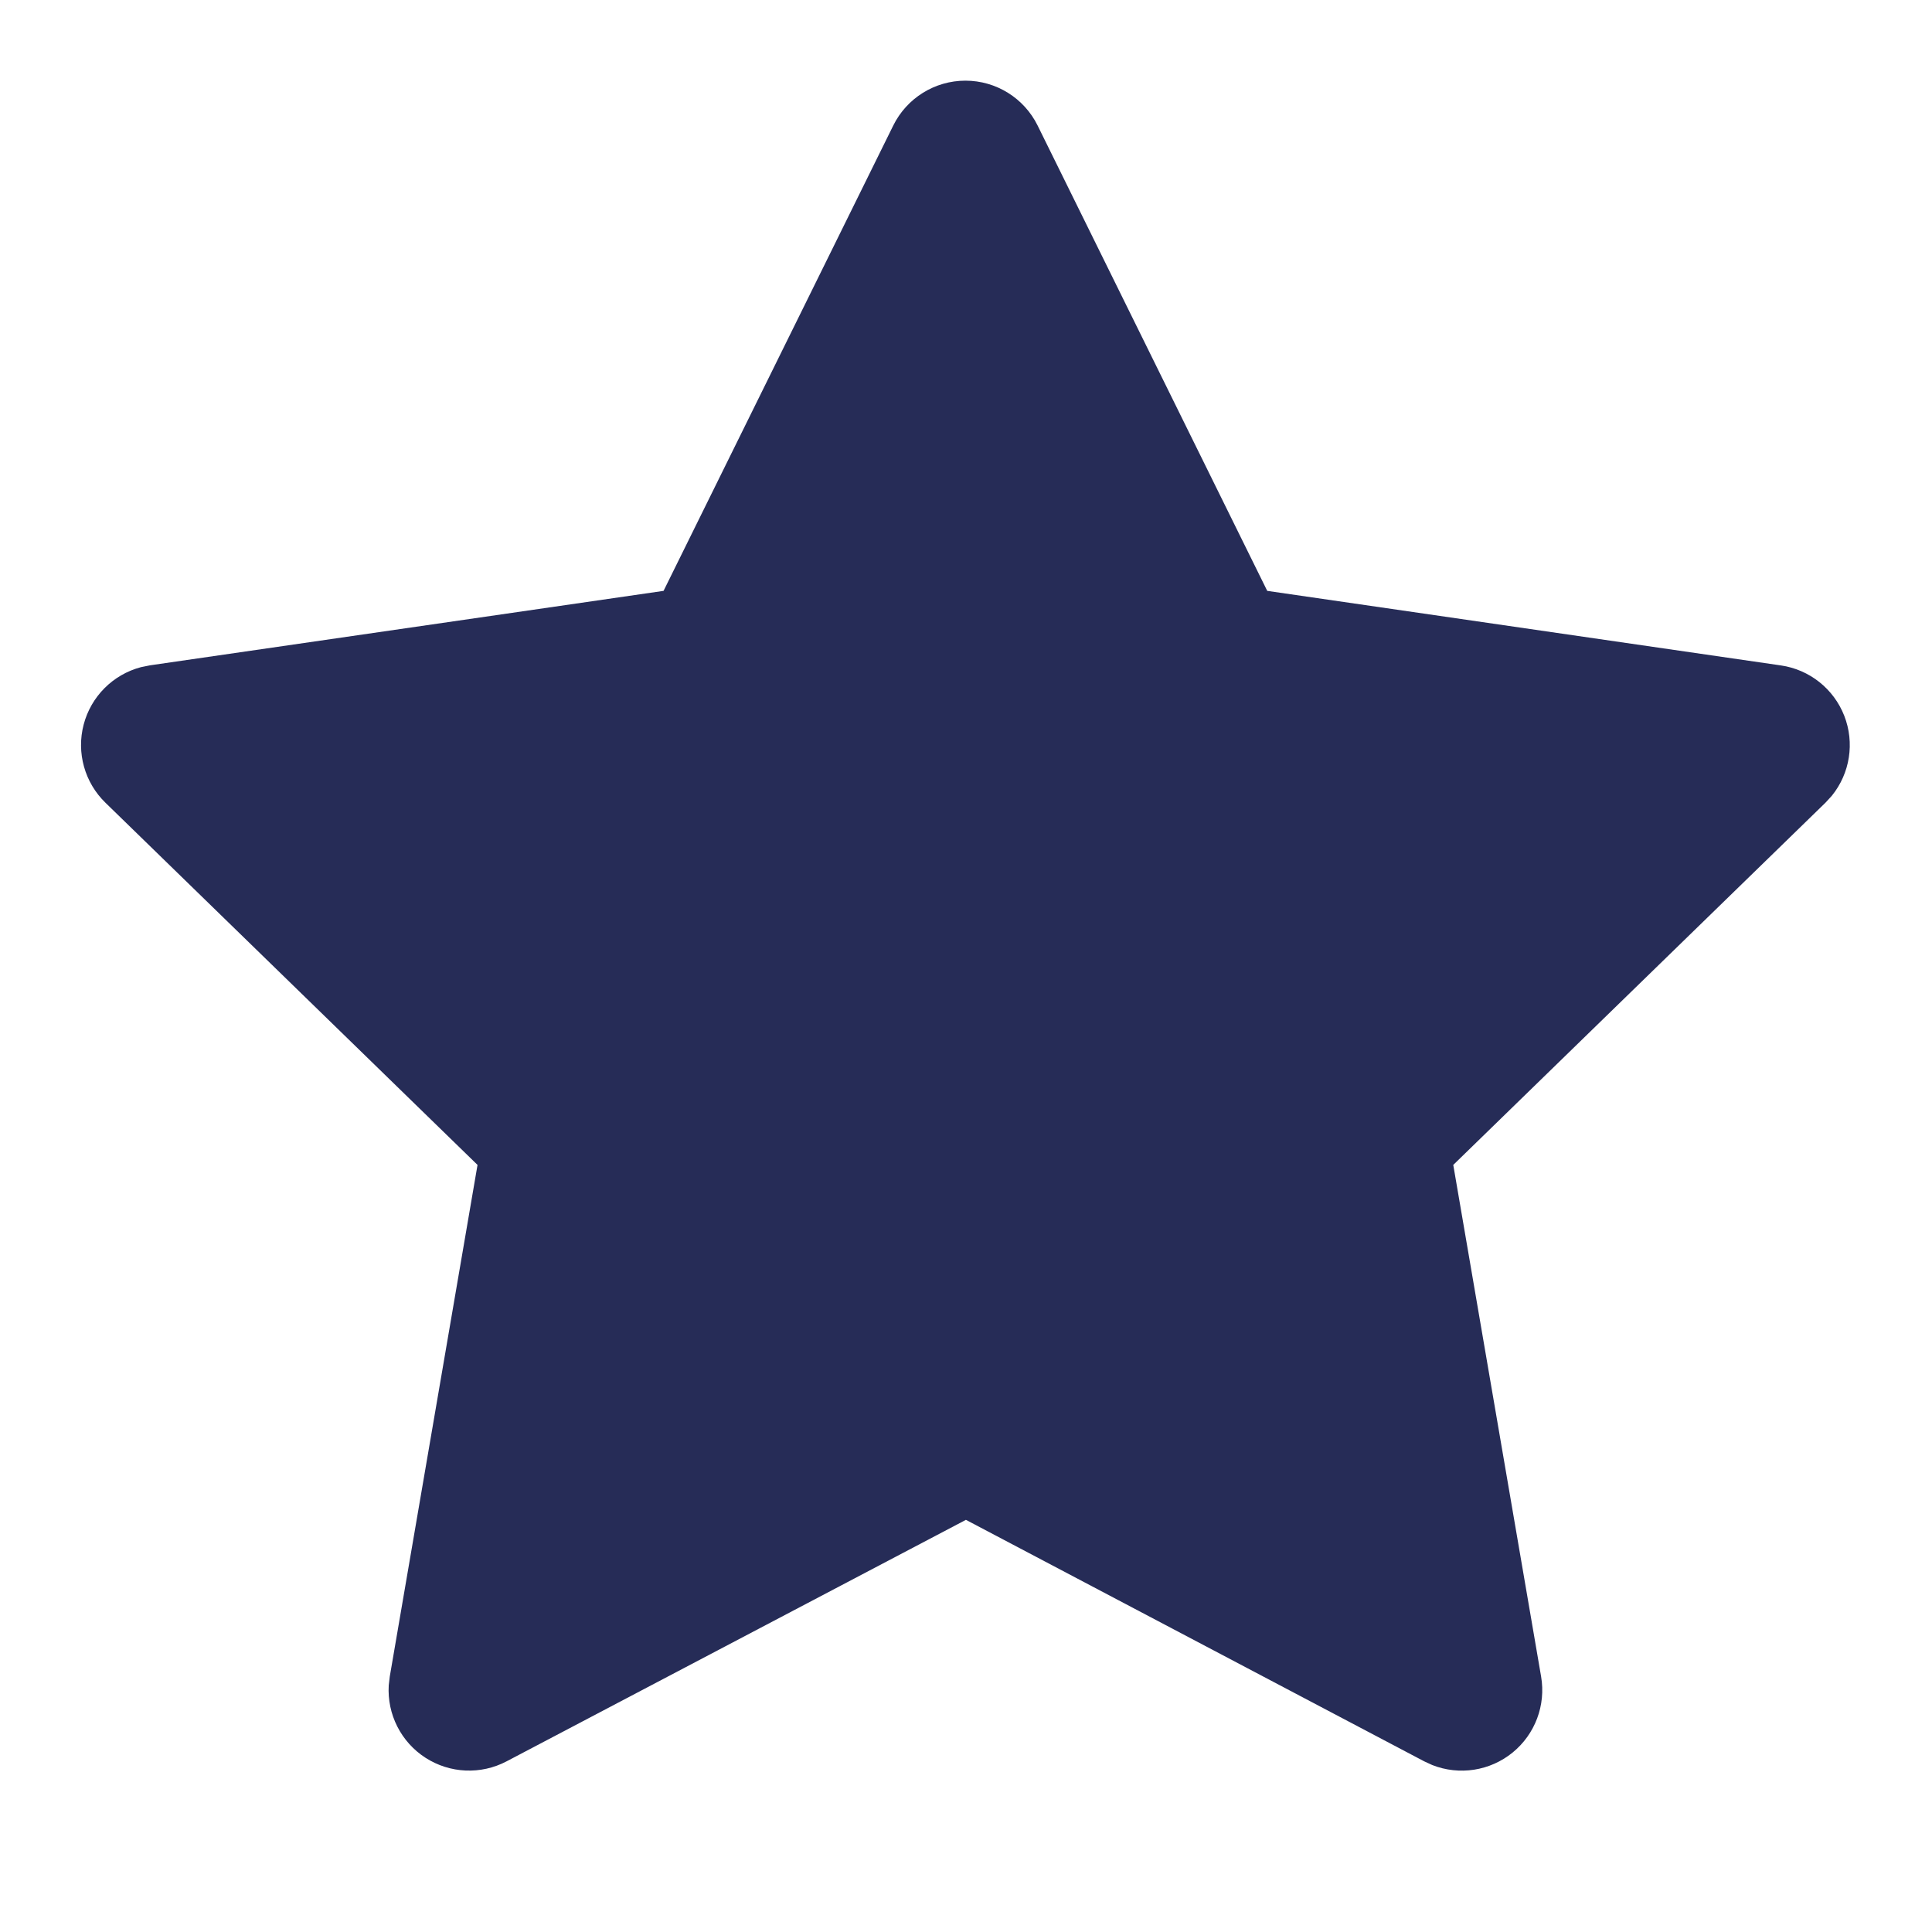
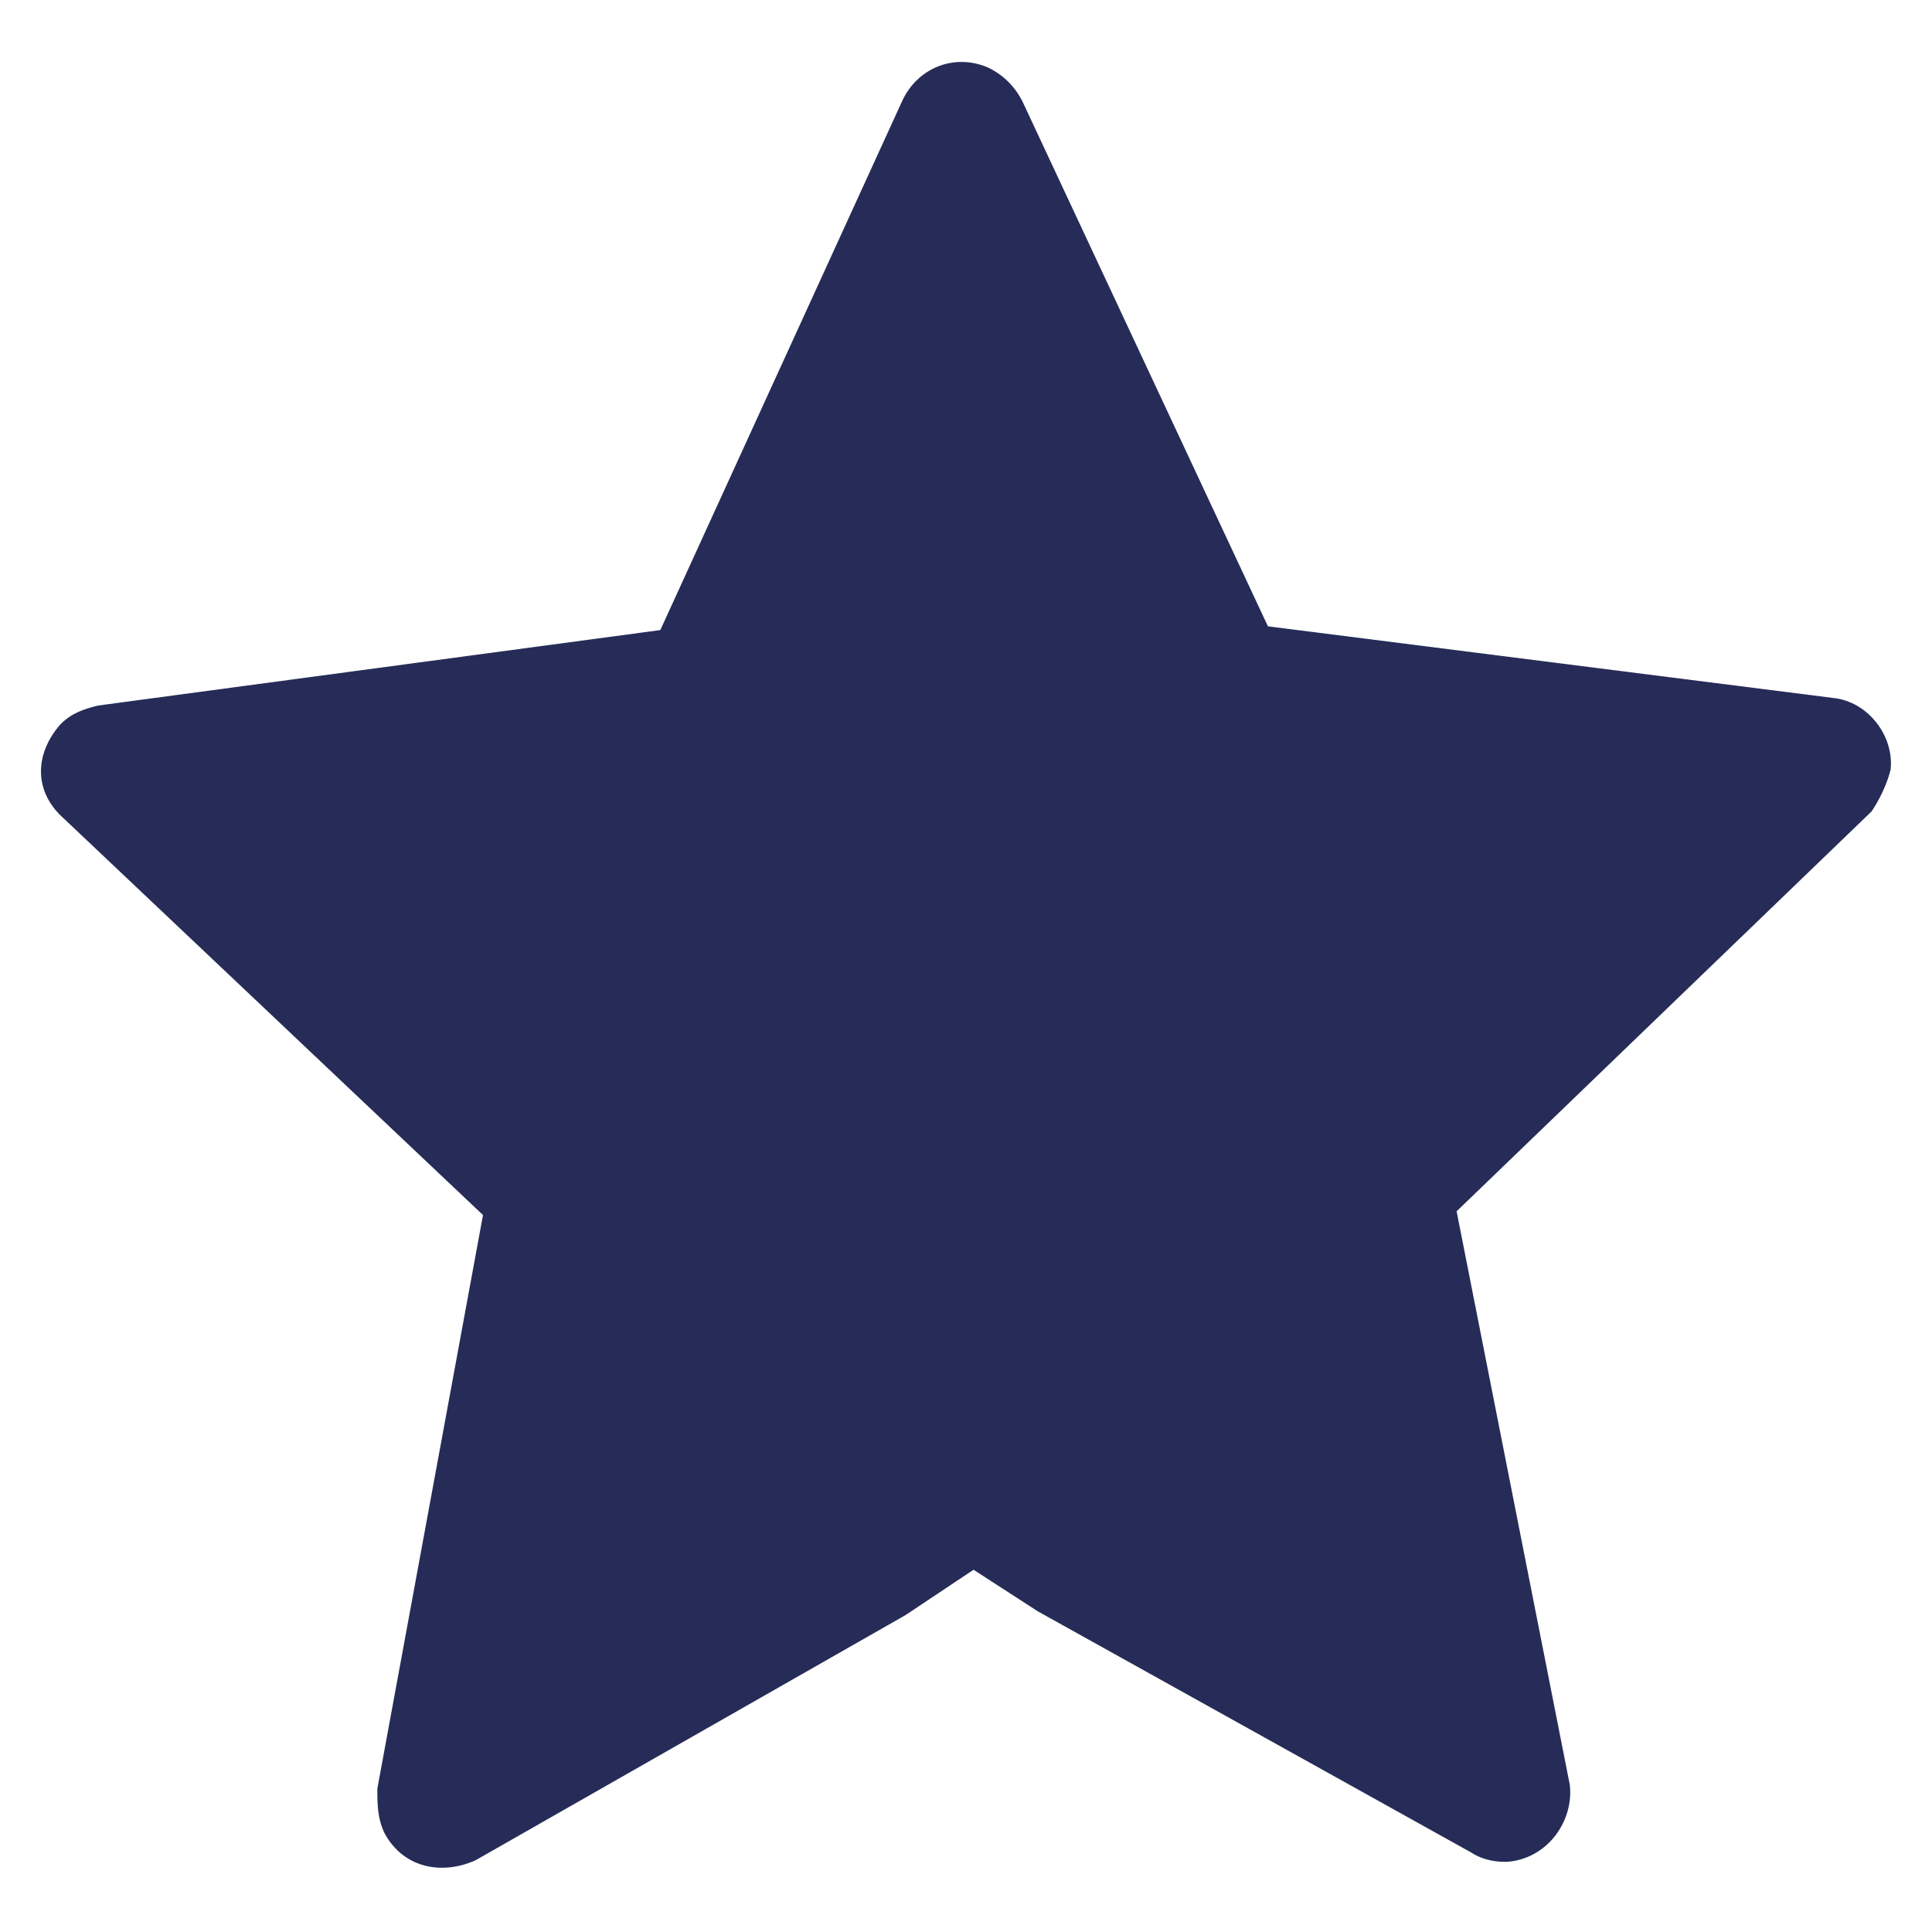
- <svg xmlns="http://www.w3.org/2000/svg" width="24" height="24" viewBox="0 0 24 24" fill="#262C57" class="icon icon-tabler icons-tabler-filled icon-tabler-star">
-   <path stroke="none" d="M0 0h24v24H0z" fill="none" />
-   <path d="M8.243 7.34l-6.38 .925l-.113 .023a1 1 0 0 0 -.44 1.684l4.622 4.499l-1.09 6.355l-.013 .11a1 1 0 0 0 1.464 .944l5.706 -3l5.693 3l.1 .046a1 1 0 0 0 1.352 -1.1l-1.091 -6.355l4.624 -4.5l.078 -.085a1 1 0 0 0 -.633 -1.62l-6.38 -.926l-2.852 -5.78a1 1 0 0 0 -1.794 0l-2.853 5.78z" />
+ <svg xmlns="http://www.w3.org/2000/svg" version="1.1" width="32" height="32" viewBox="0 0 32 32" fill="#262C57">
+   <path d="M16.125 26l-1.125 0.75-7.125 4.063c-0.563 0.25-1.188 0.125-1.5-0.438-0.125-0.25-0.125-0.5-0.125-0.75l1.75-9.5-6.938-6.563c-0.5-0.438-0.5-1.063-0.063-1.563 0.188-0.188 0.375-0.25 0.625-0.313l9.313-1.25 4-8.75c0.25-0.563 0.875-0.813 1.438-0.563 0.25 0.125 0.438 0.313 0.563 0.563l4.063 8.688 9.375 1.188c0.563 0.063 1 0.625 0.938 1.188-0.063 0.25-0.188 0.5-0.313 0.688l-6.875 6.625 1.875 9.5c0.063 0.563-0.313 1.125-0.875 1.25-0.25 0.063-0.563 0-0.75-0.125l-7.188-4z" />
</svg>
